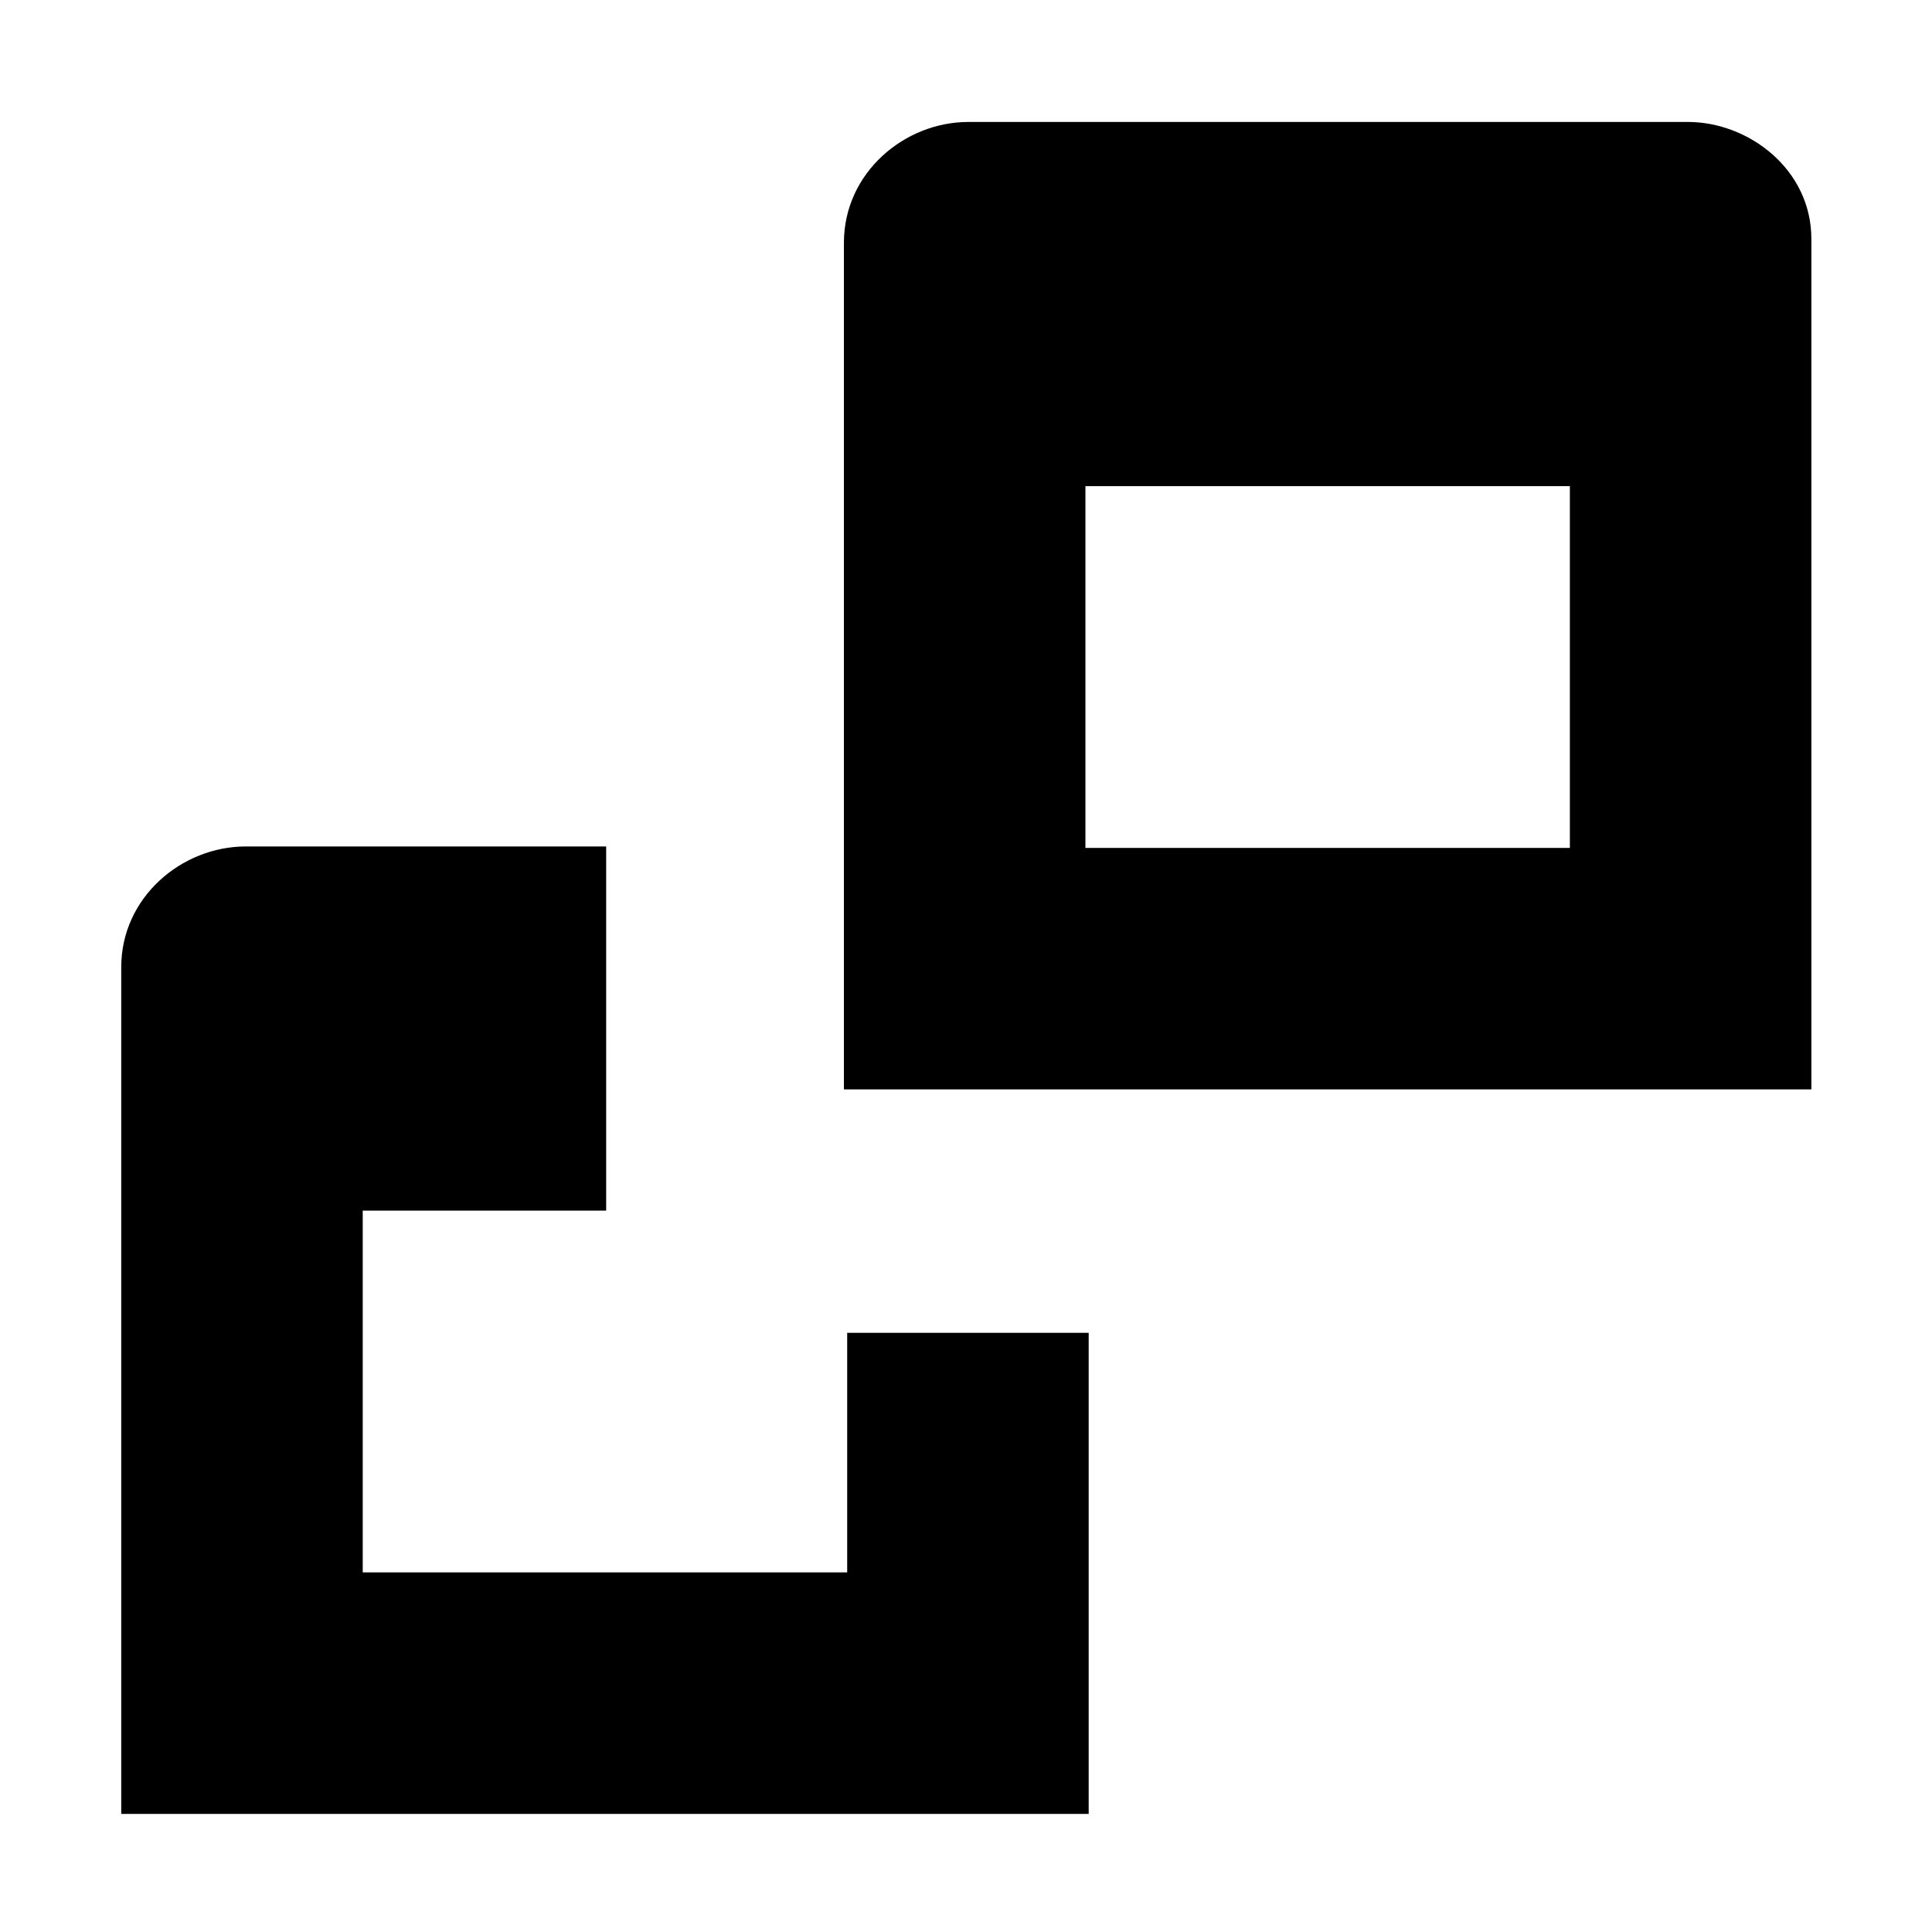
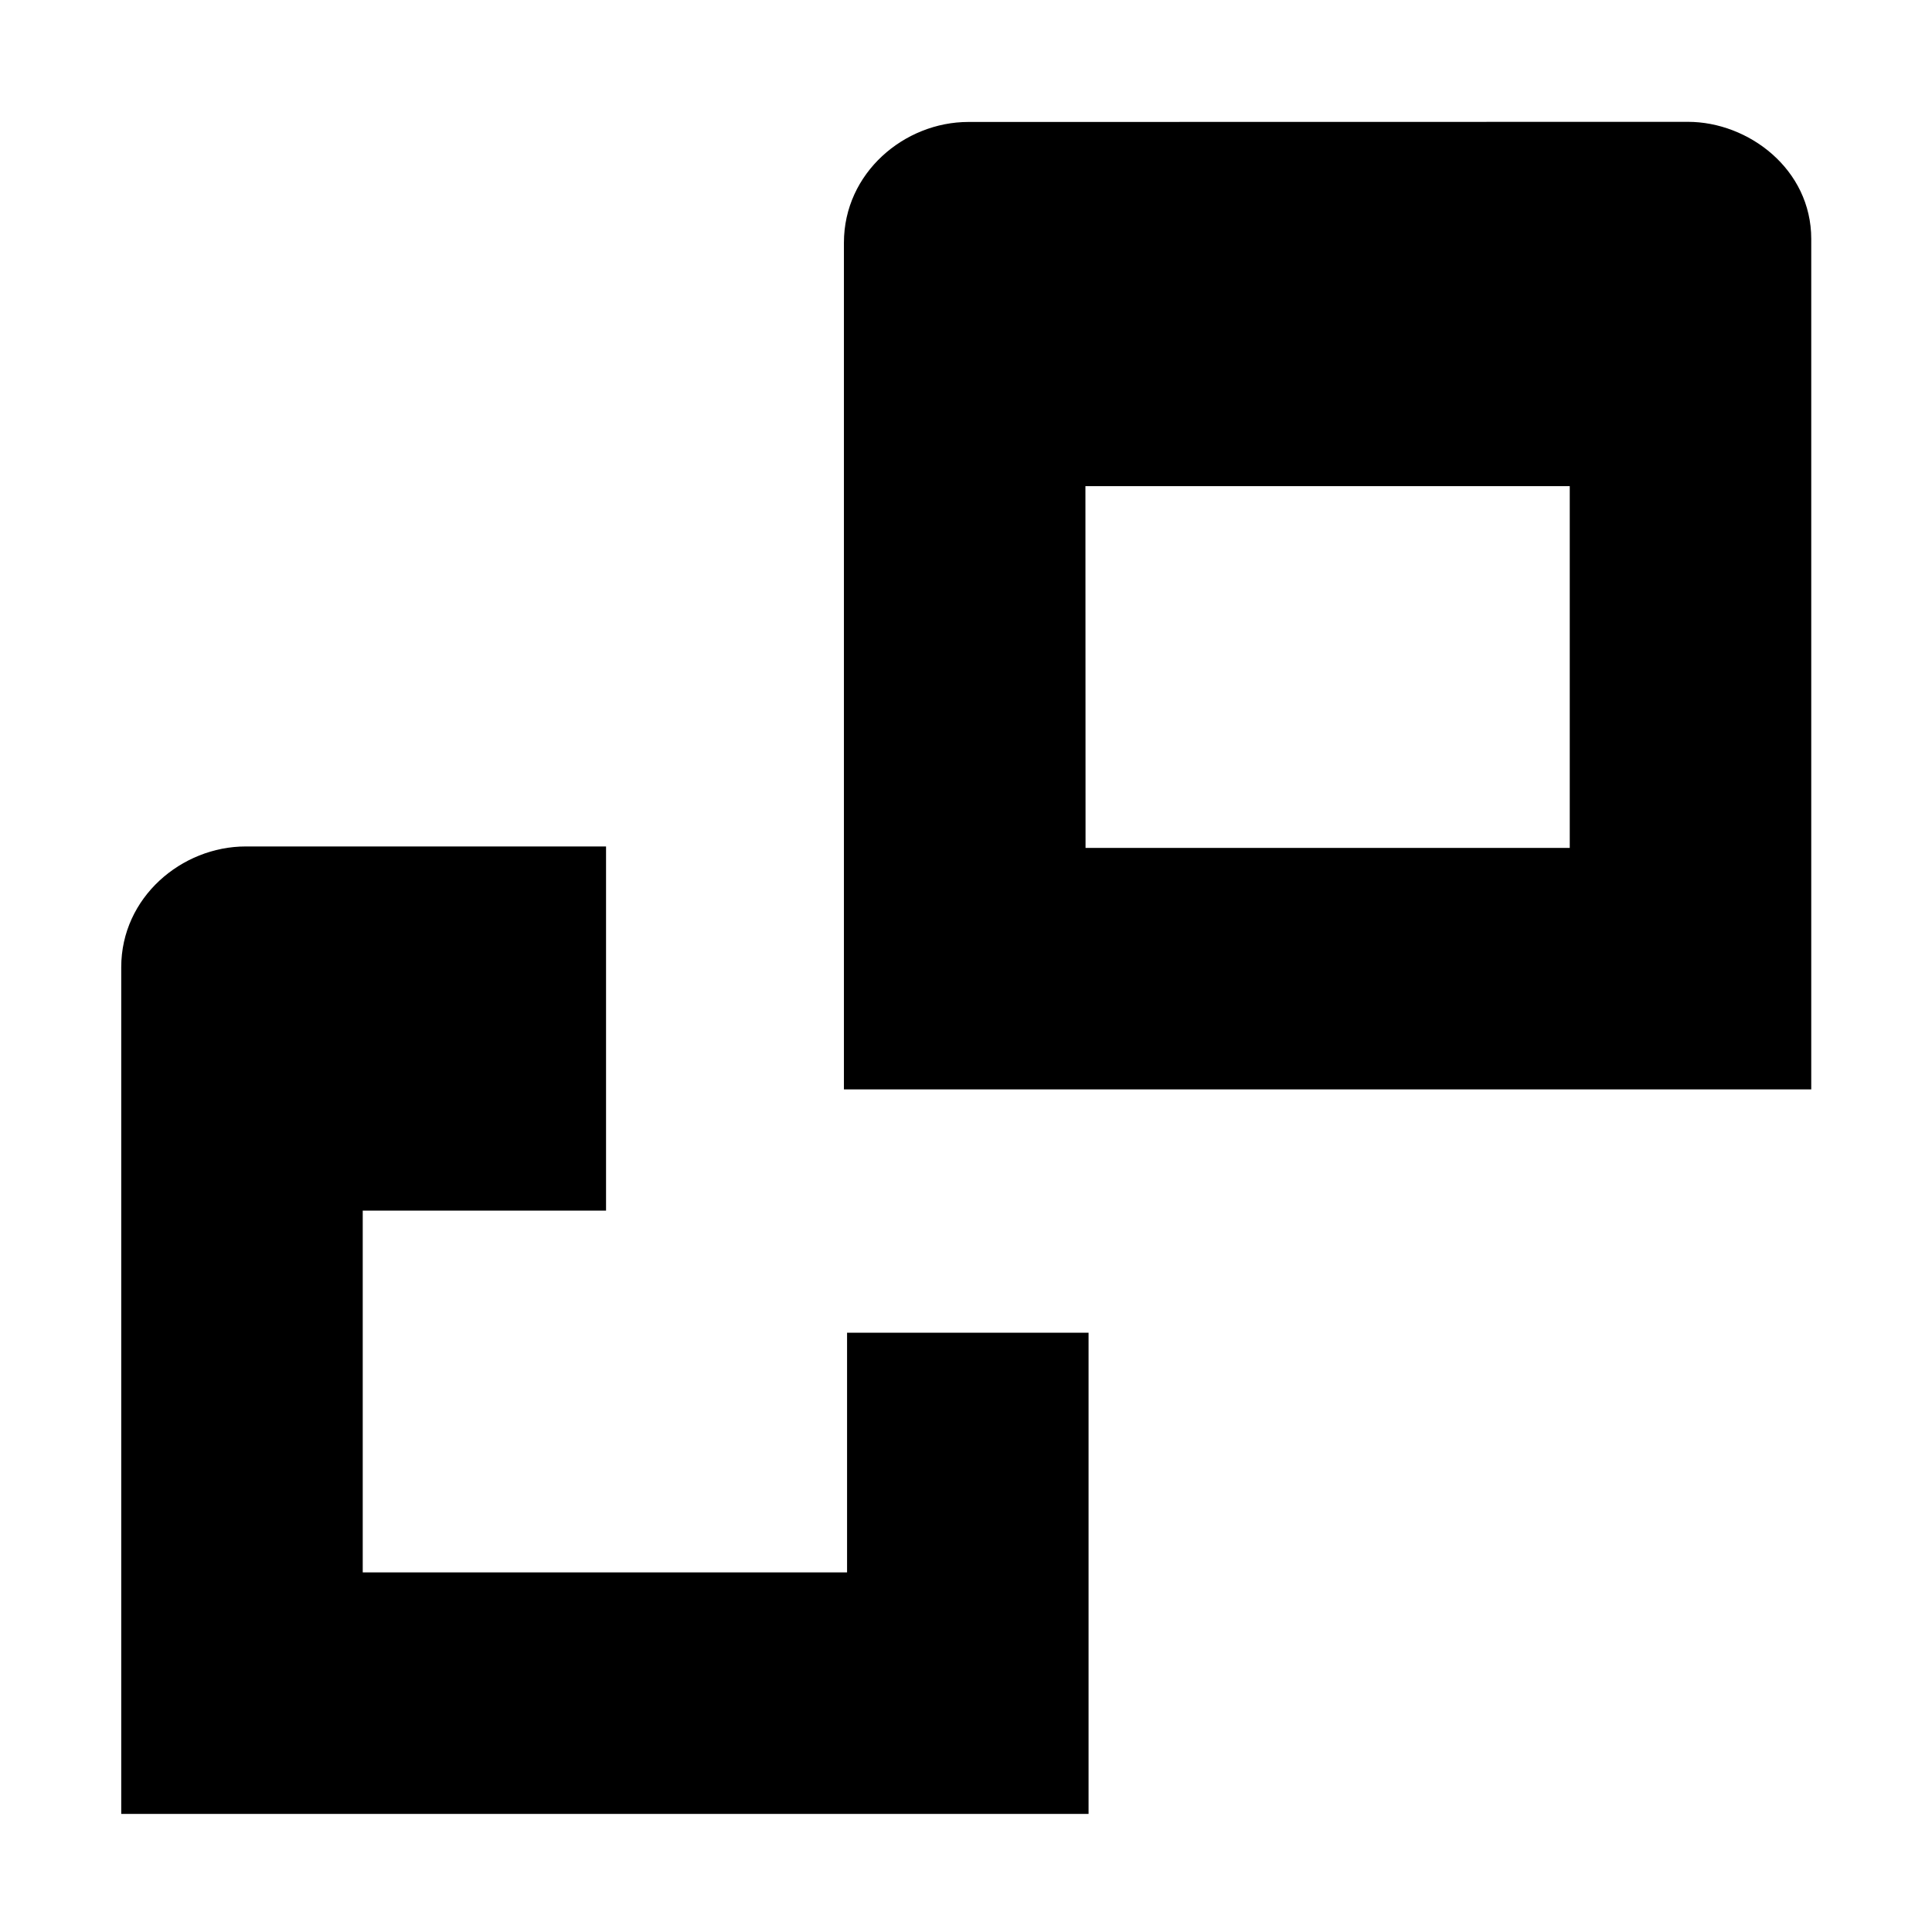
- <svg xmlns="http://www.w3.org/2000/svg" width="17.067" height="17.067" version="1.1" viewBox="0 0 16 16">
-   <g transform="translate(-81 -987)">
-     <path d="m83.035 994.01c-0.531 0-1.031 0.422-1.031 1v7.012h8.012v-3.984h-2v1.984h-4.012v-2.996h2.016v-3.016z" image-rendering="auto" solid-color="#000000" />
-     <path d="m89.02 988.01c-0.531 0-1.031 0.422-1.031 1v7.012h8.012v-7.043c0-0.578-0.521-0.969-1.022-0.969zm0.969 3.016h4.012v2.996h-4.012z" image-rendering="auto" solid-color="#000000" />
-   </g>
+ <svg xmlns="http://www.w3.org/2000/svg" width="17.067" height="17.067" viewBox="0 0 16 16">
+   <path d="M2.035 7.01c-.531 0-1.031.422-1.031 1v7.012h8.011v-3.985h-2v1.985H3.004v-2.996h2.015V7.01z" solid-color="#000000" />
+   <path d="M8.02 1.01c-.531 0-1.031.422-1.031 1v7.012H15V1.979c0-.579-.521-.97-1.021-.97zm.969 3.016H13v2.996H8.99z" solid-color="#000000" />
</svg>
